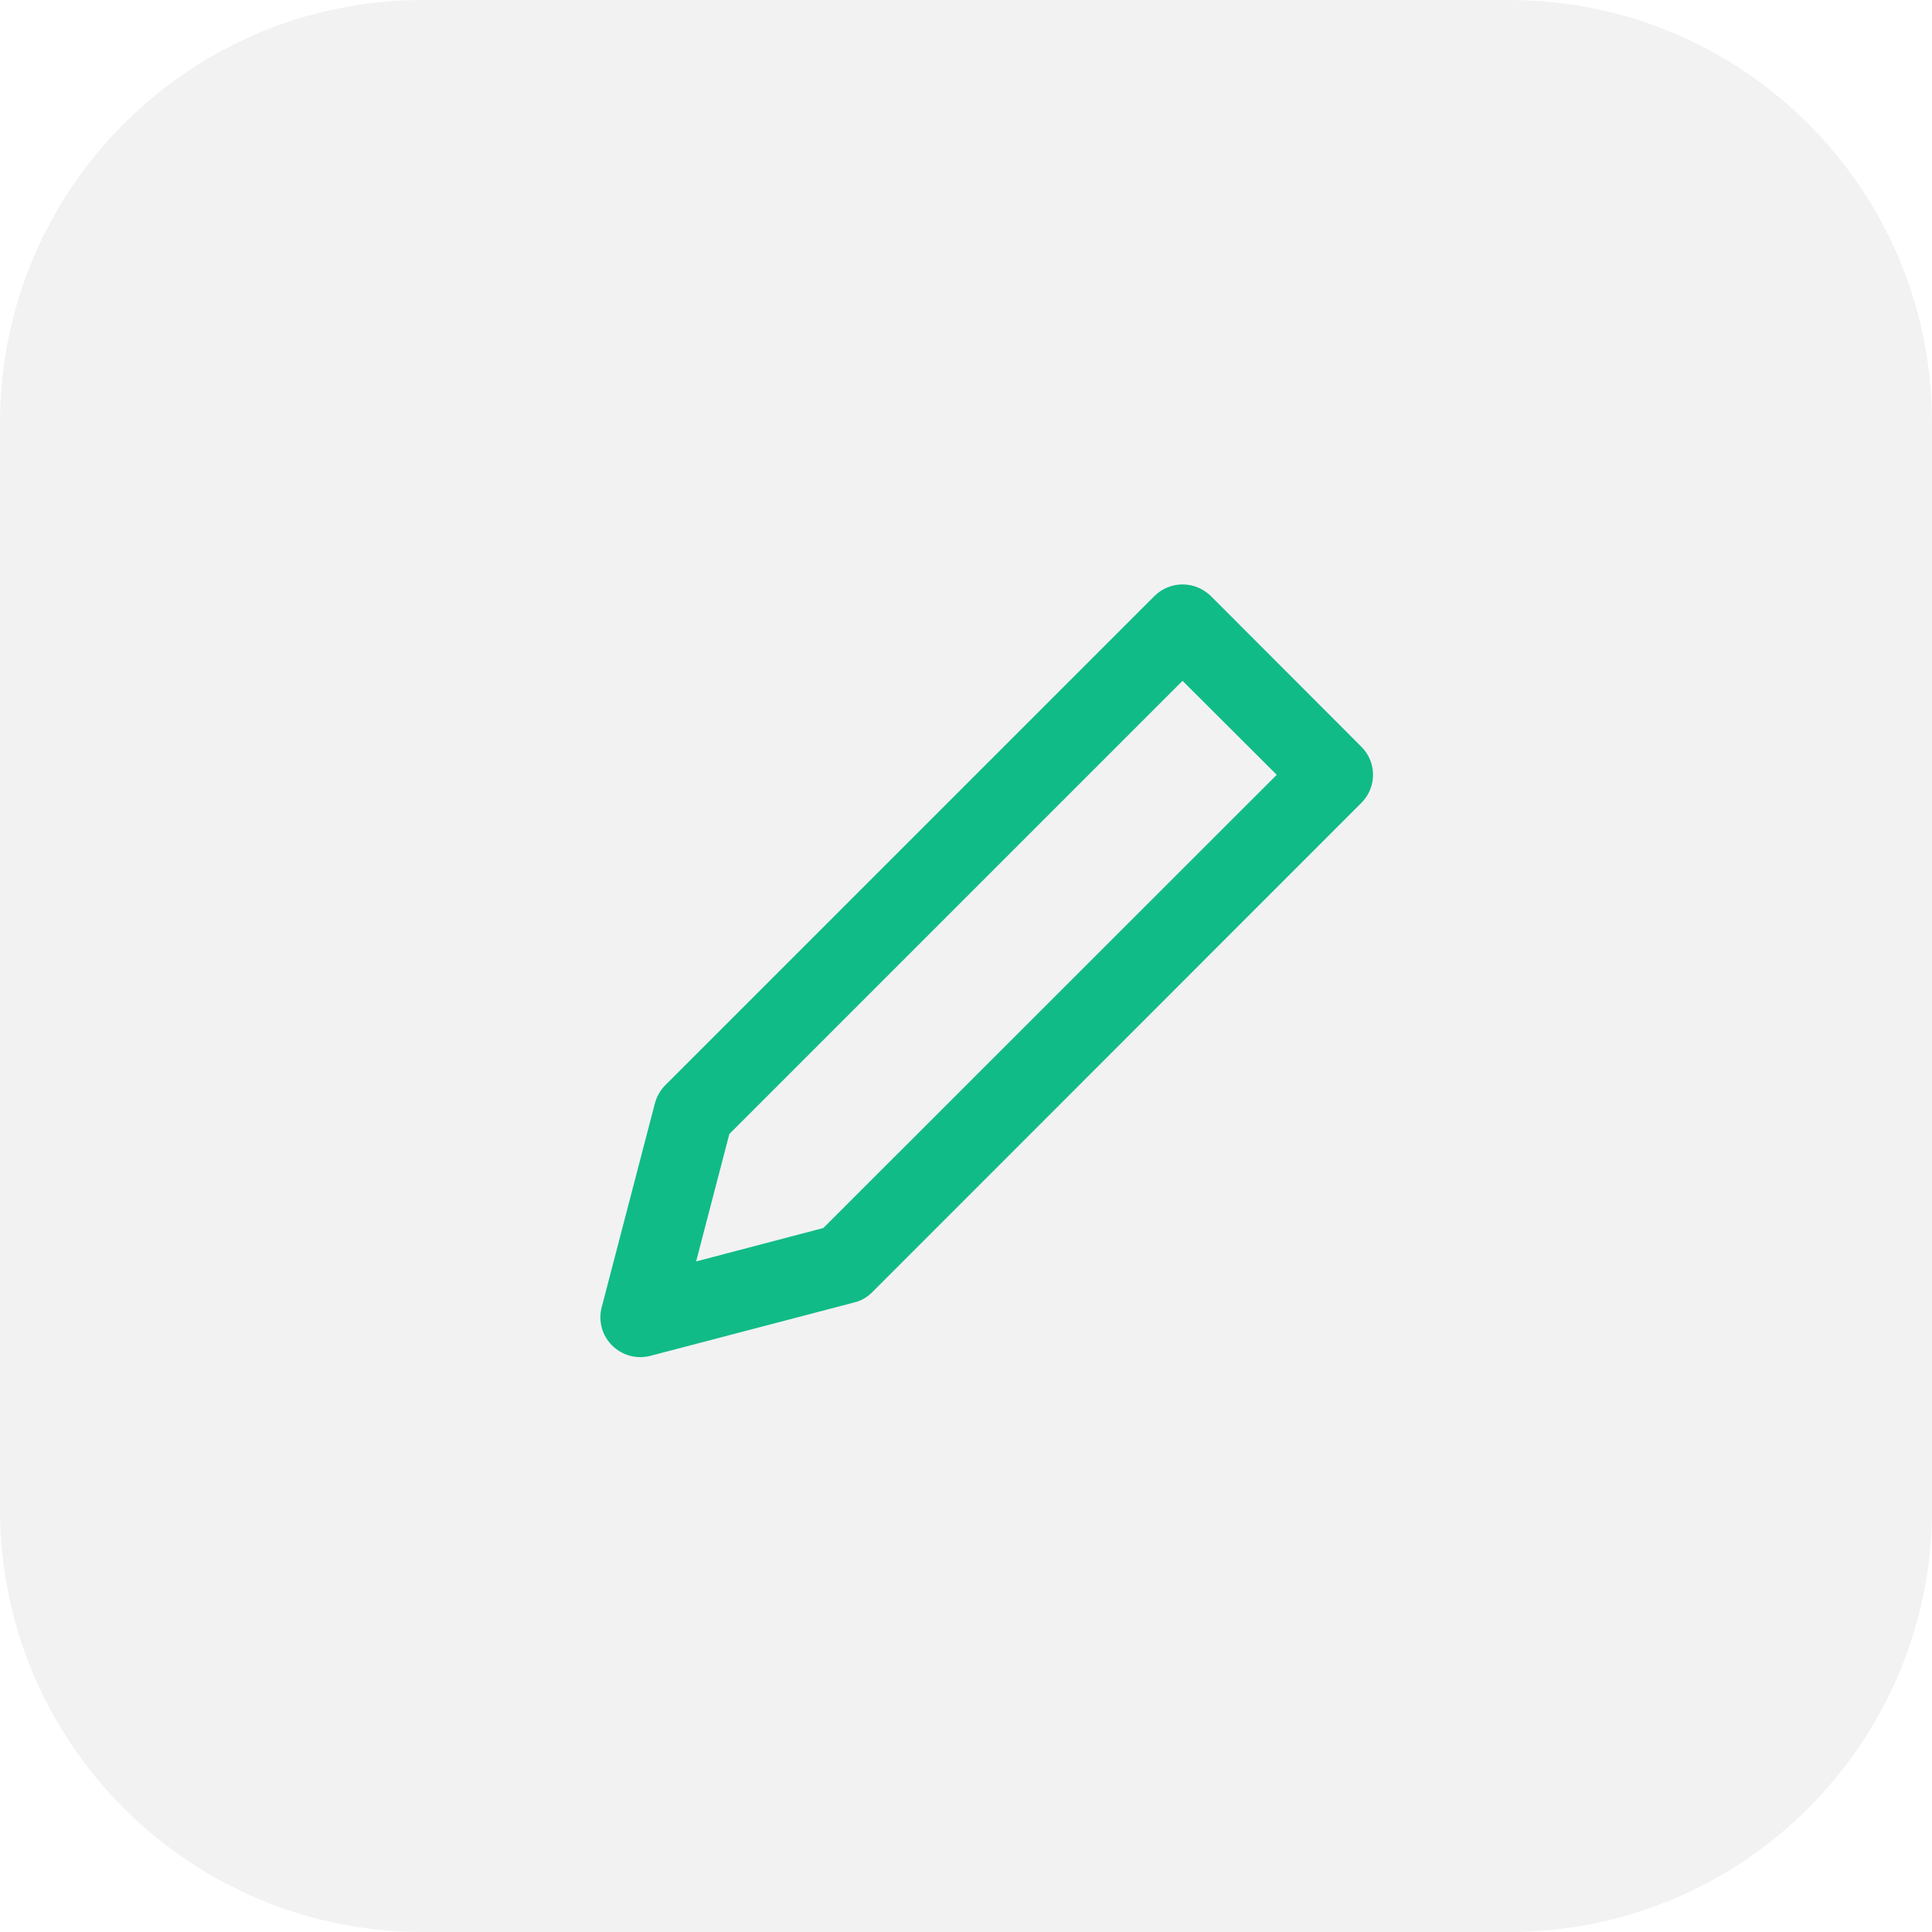
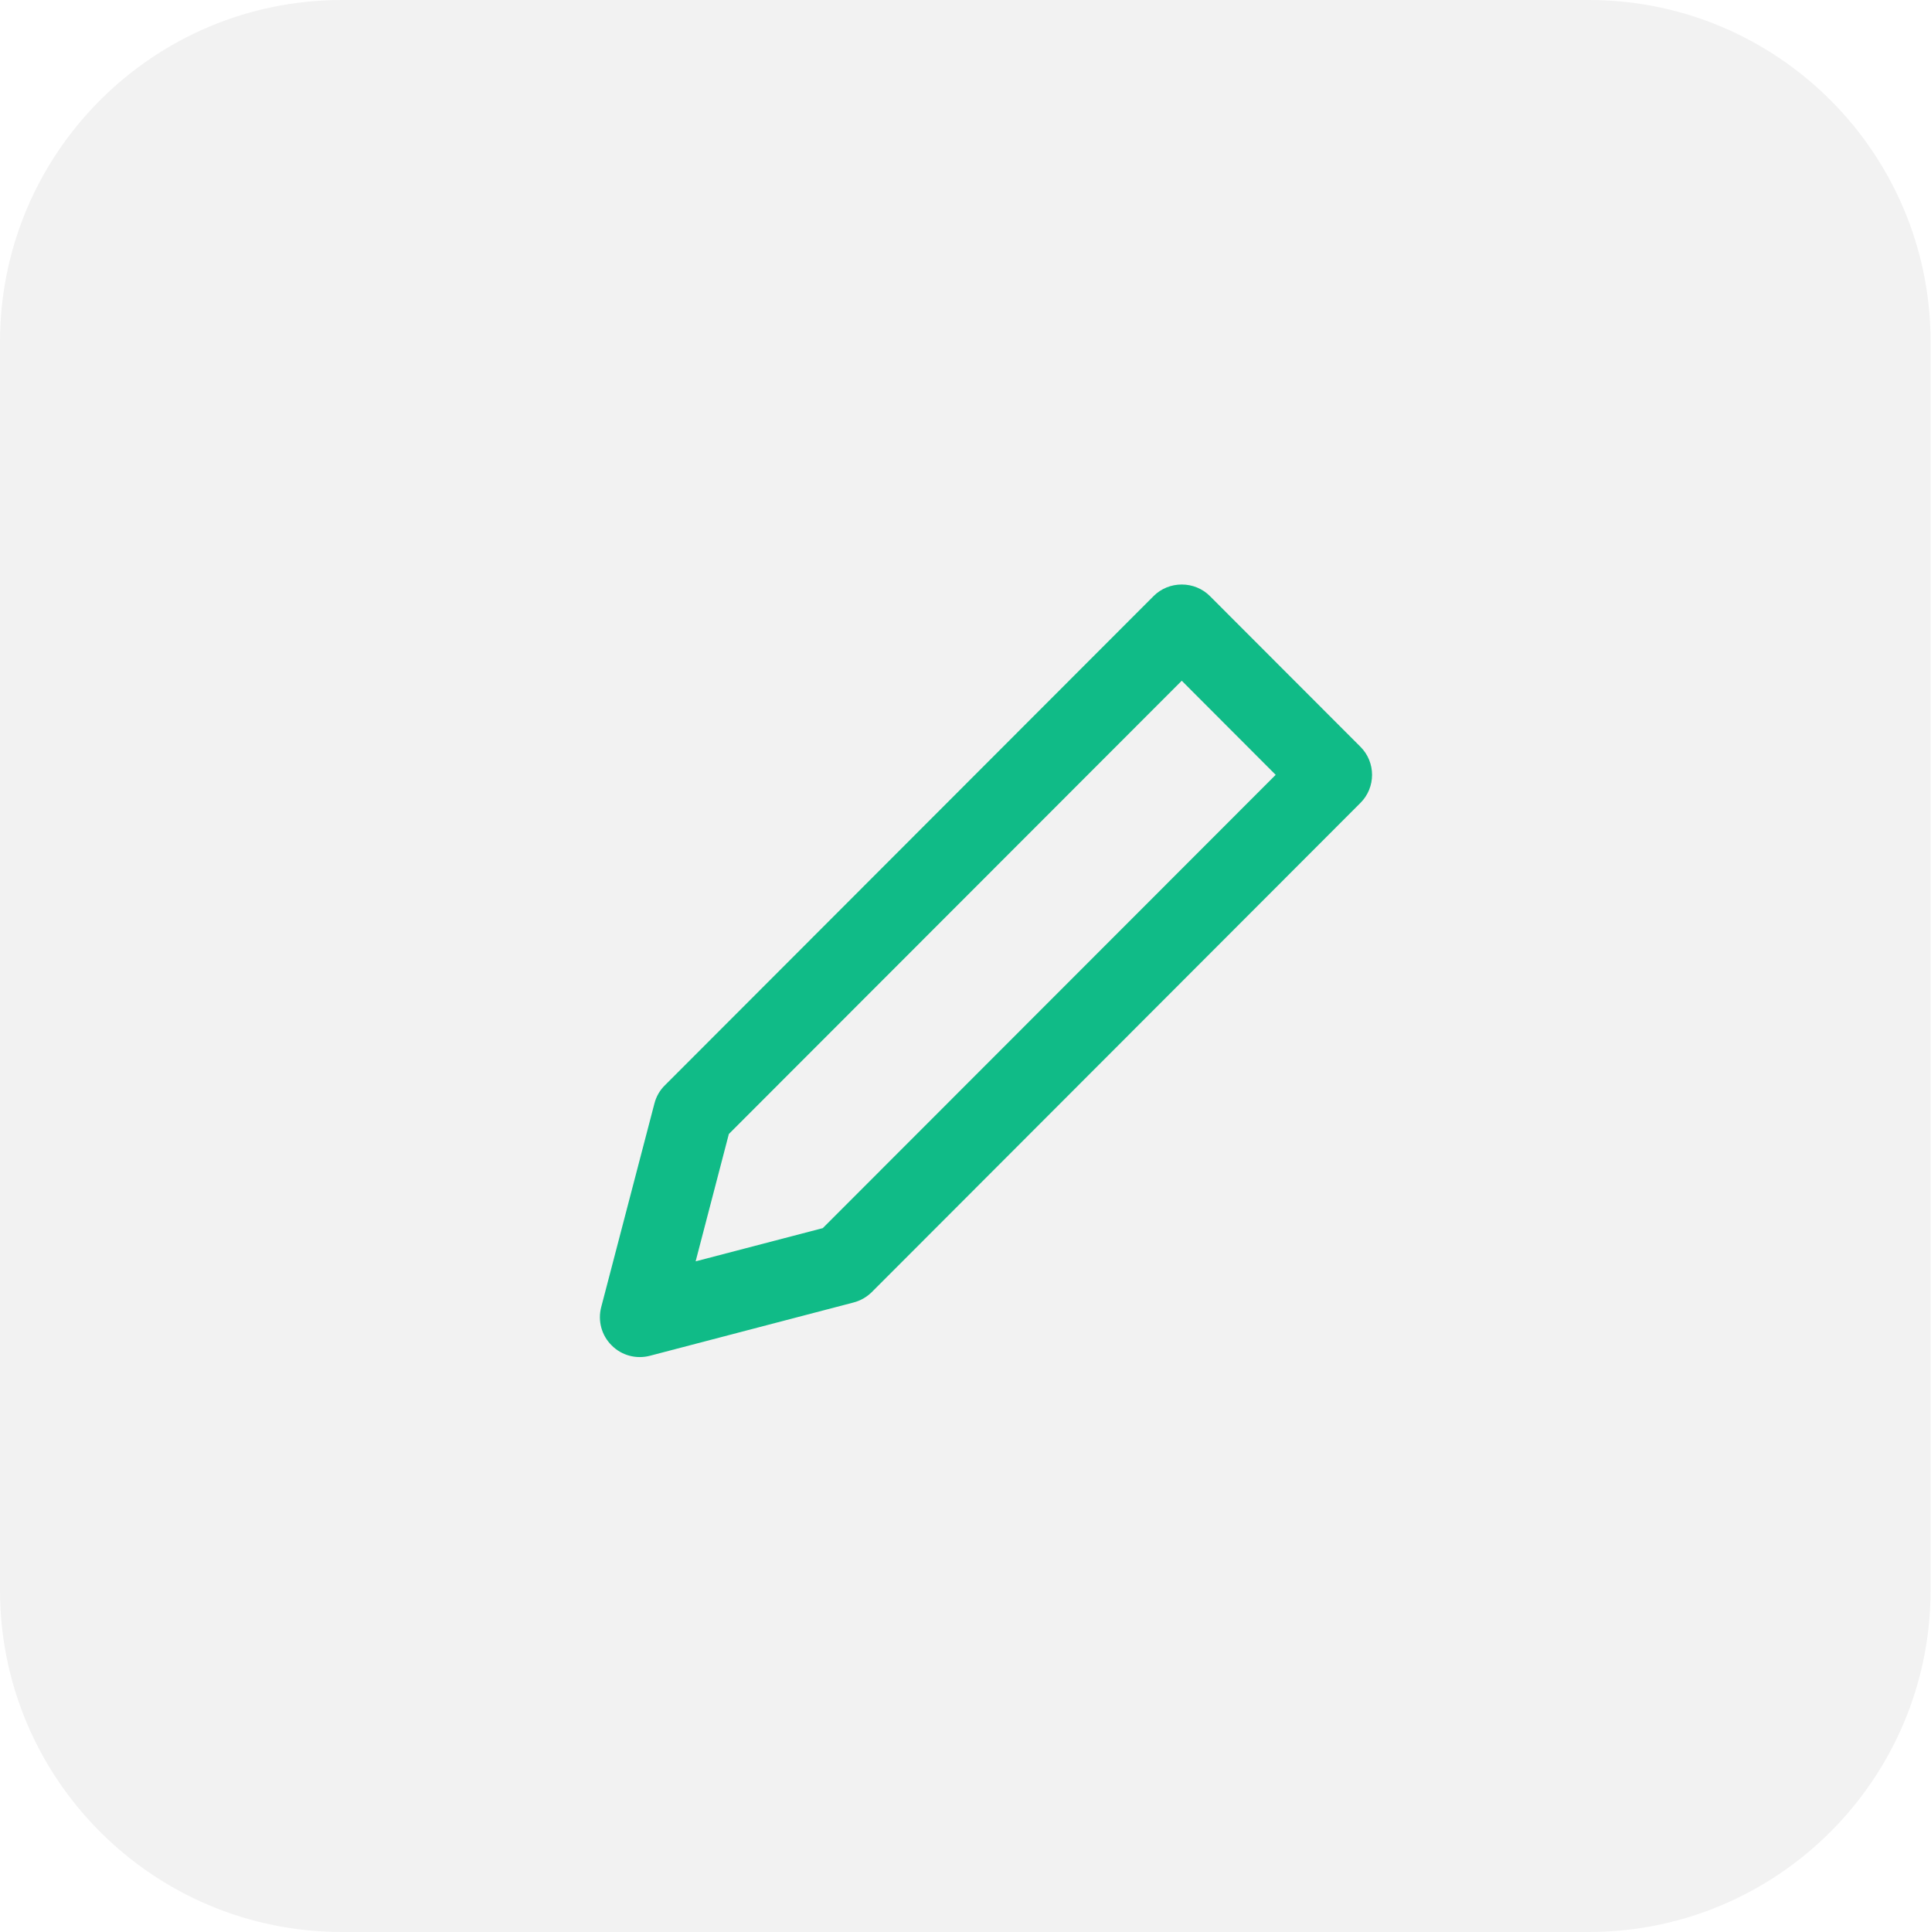
- <svg xmlns="http://www.w3.org/2000/svg" width="96" height="96" viewBox="0 0 96 96" fill="none">
+ <svg xmlns="http://www.w3.org/2000/svg" width="118.588" height="118.661" viewBox="0 0 118.588 118.661" fill="none">
  <defs />
-   <rect id="back" rx="21" width="96" height="96" fill="#F2F2F2" fill-opacity="1" />
-   <path id="Icon" d="M60.17 29.62C59.79 29.25 59.29 29.04 58.76 29.04C58.24 29.04 57.73 29.25 57.36 29.62L33.06 53.92C32.81 54.17 32.63 54.49 32.54 54.83L29.9 64.95C29.72 65.63 29.91 66.35 30.41 66.85C30.91 67.35 31.63 67.55 32.32 67.37L42.44 64.72C42.78 64.64 43.09 64.46 43.34 64.21L67.64 39.9C68.42 39.13 68.42 37.87 67.64 37.1L60.17 29.62ZM36.24 56.35L58.76 33.83L63.44 38.5L40.91 61.02L34.59 62.68L36.24 56.35Z" fill="#10BB87" fill-opacity="1" fill-rule="evenodd" />
+   <rect id="back" rx="21" width="118.588" height="118.661" fill="#F2F2F2" fill-opacity="1" />
+   <path id="Icon" d="M74.32 36.61C73.86 36.15 73.24 35.9 72.59 35.9C71.94 35.9 71.32 36.15 70.86 36.61L40.84 66.66C40.53 66.96 40.31 67.35 40.2 67.77L36.93 80.28C36.71 81.12 36.95 82.02 37.57 82.63C38.18 83.25 39.08 83.49 39.92 83.27L52.42 80C52.85 79.89 53.23 79.67 53.54 79.37L83.56 49.32C84.52 48.37 84.52 46.81 83.56 45.86L74.32 36.61ZM44.77 69.65L72.59 41.81L78.36 47.59L50.54 75.43L42.73 77.47L44.77 69.65Z" fill="#10BB87" fill-opacity="1" fill-rule="evenodd" />
</svg>
